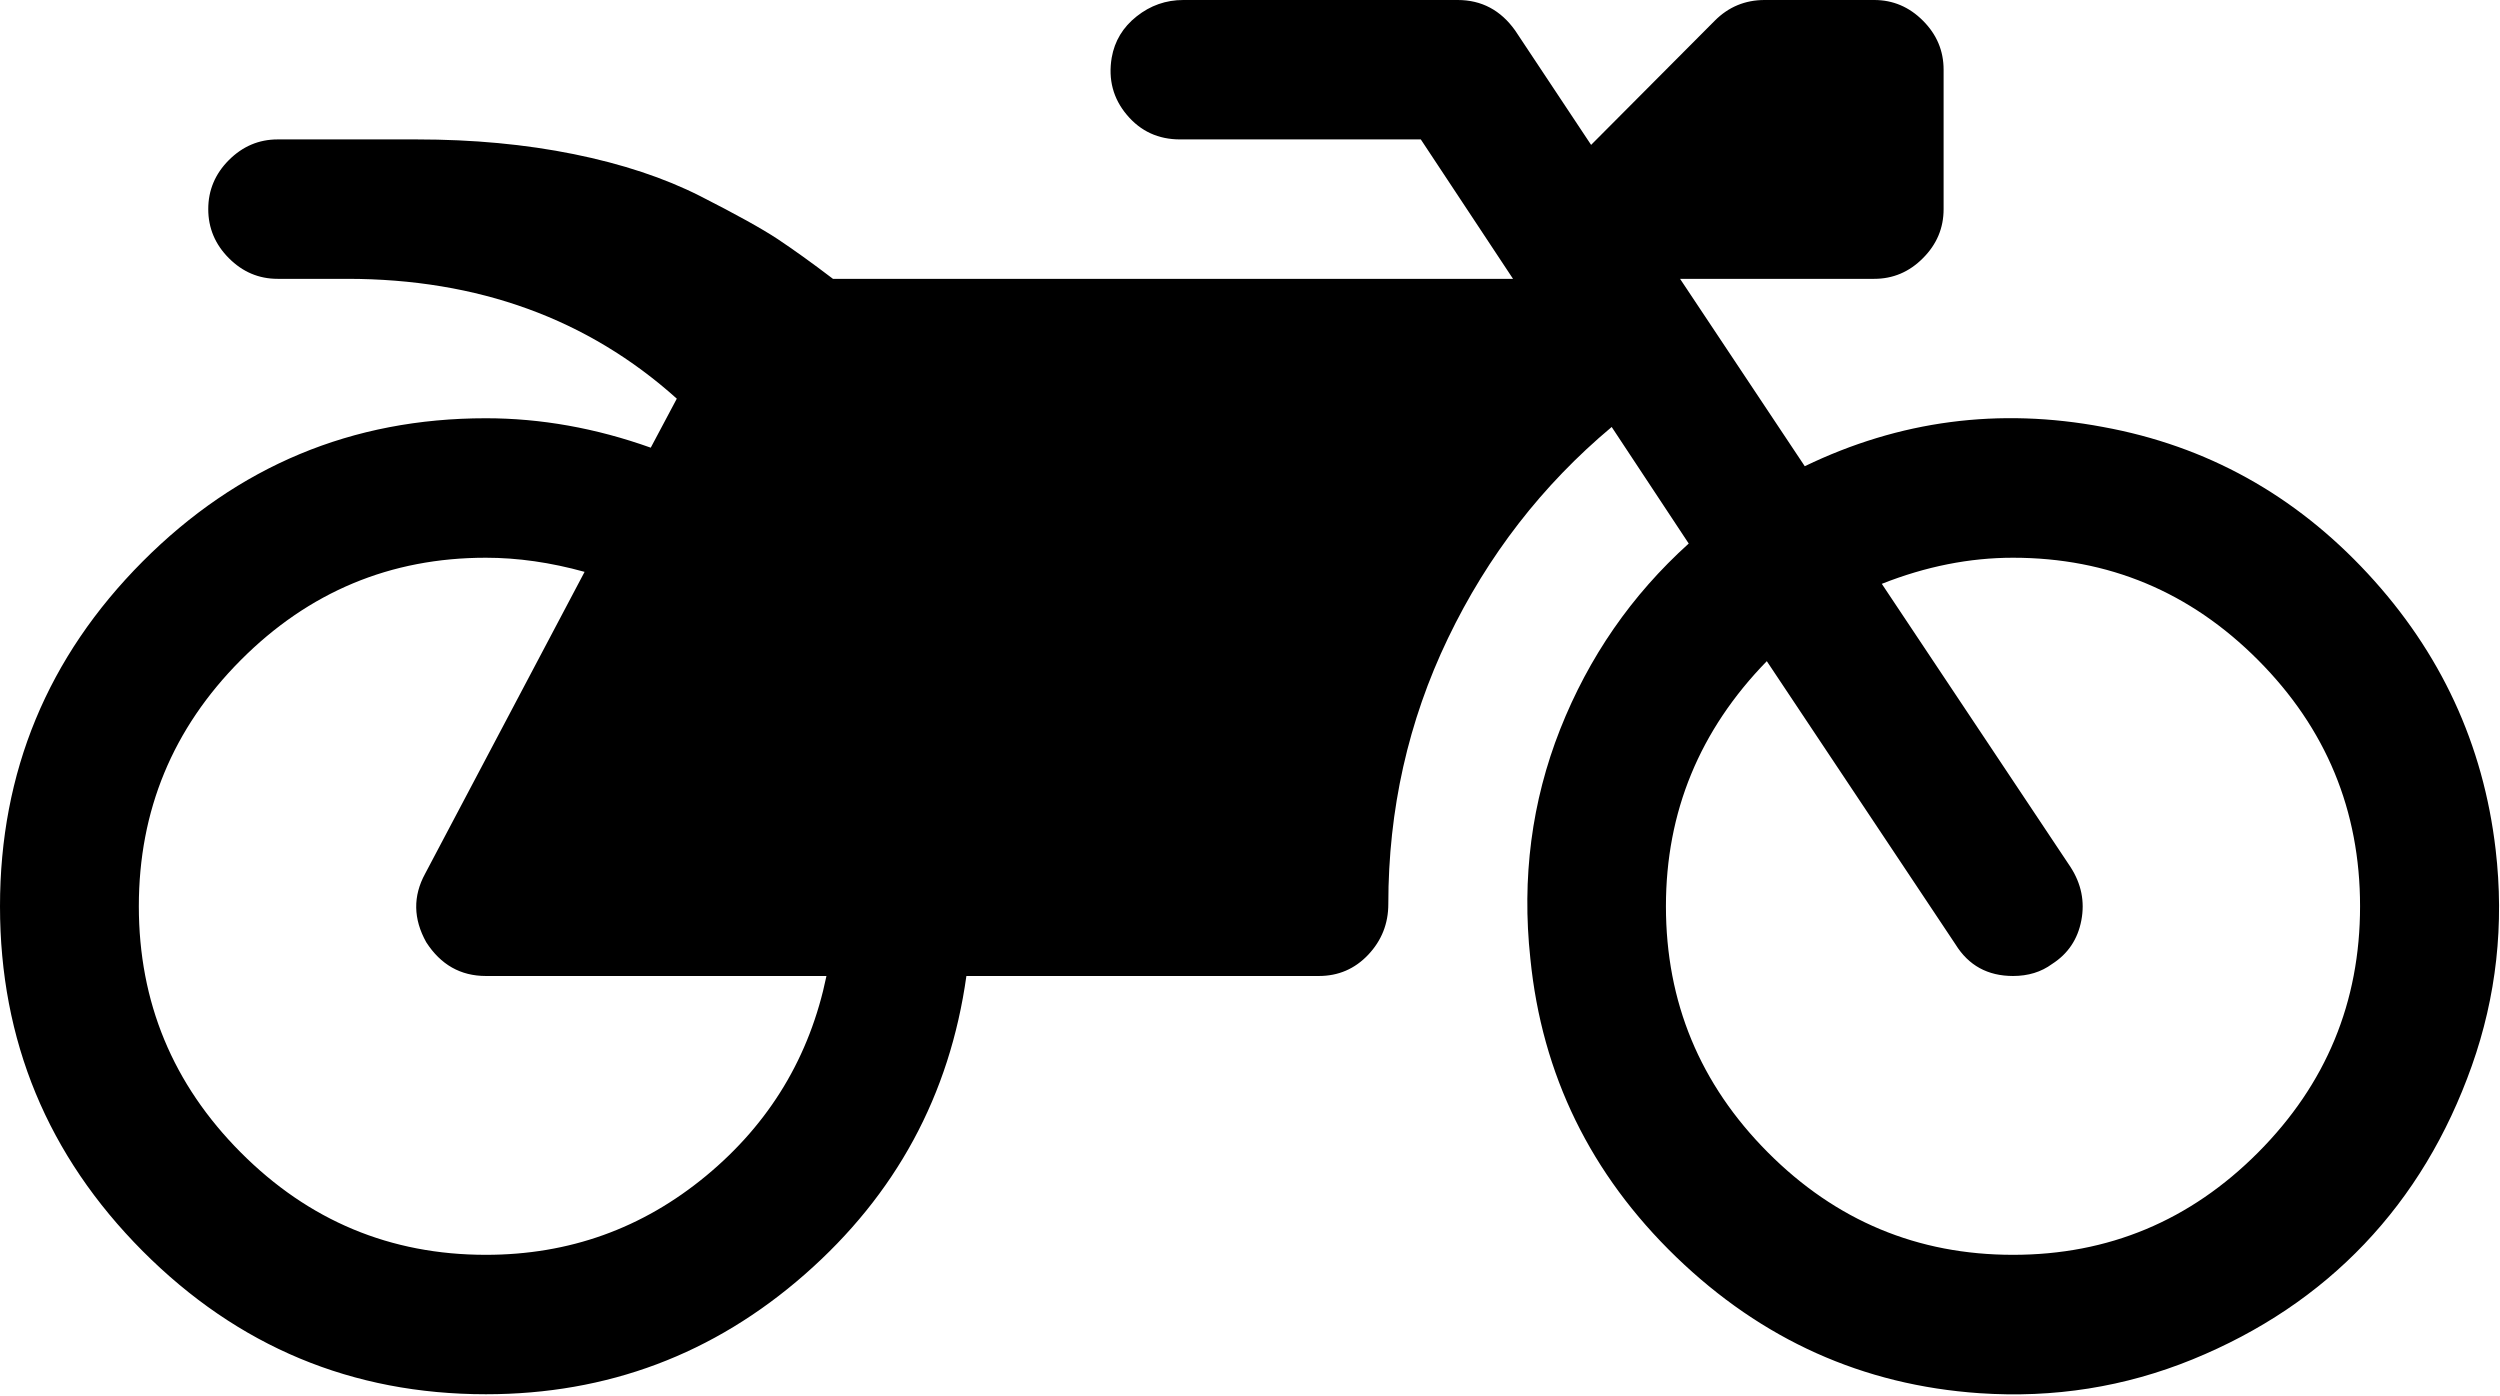
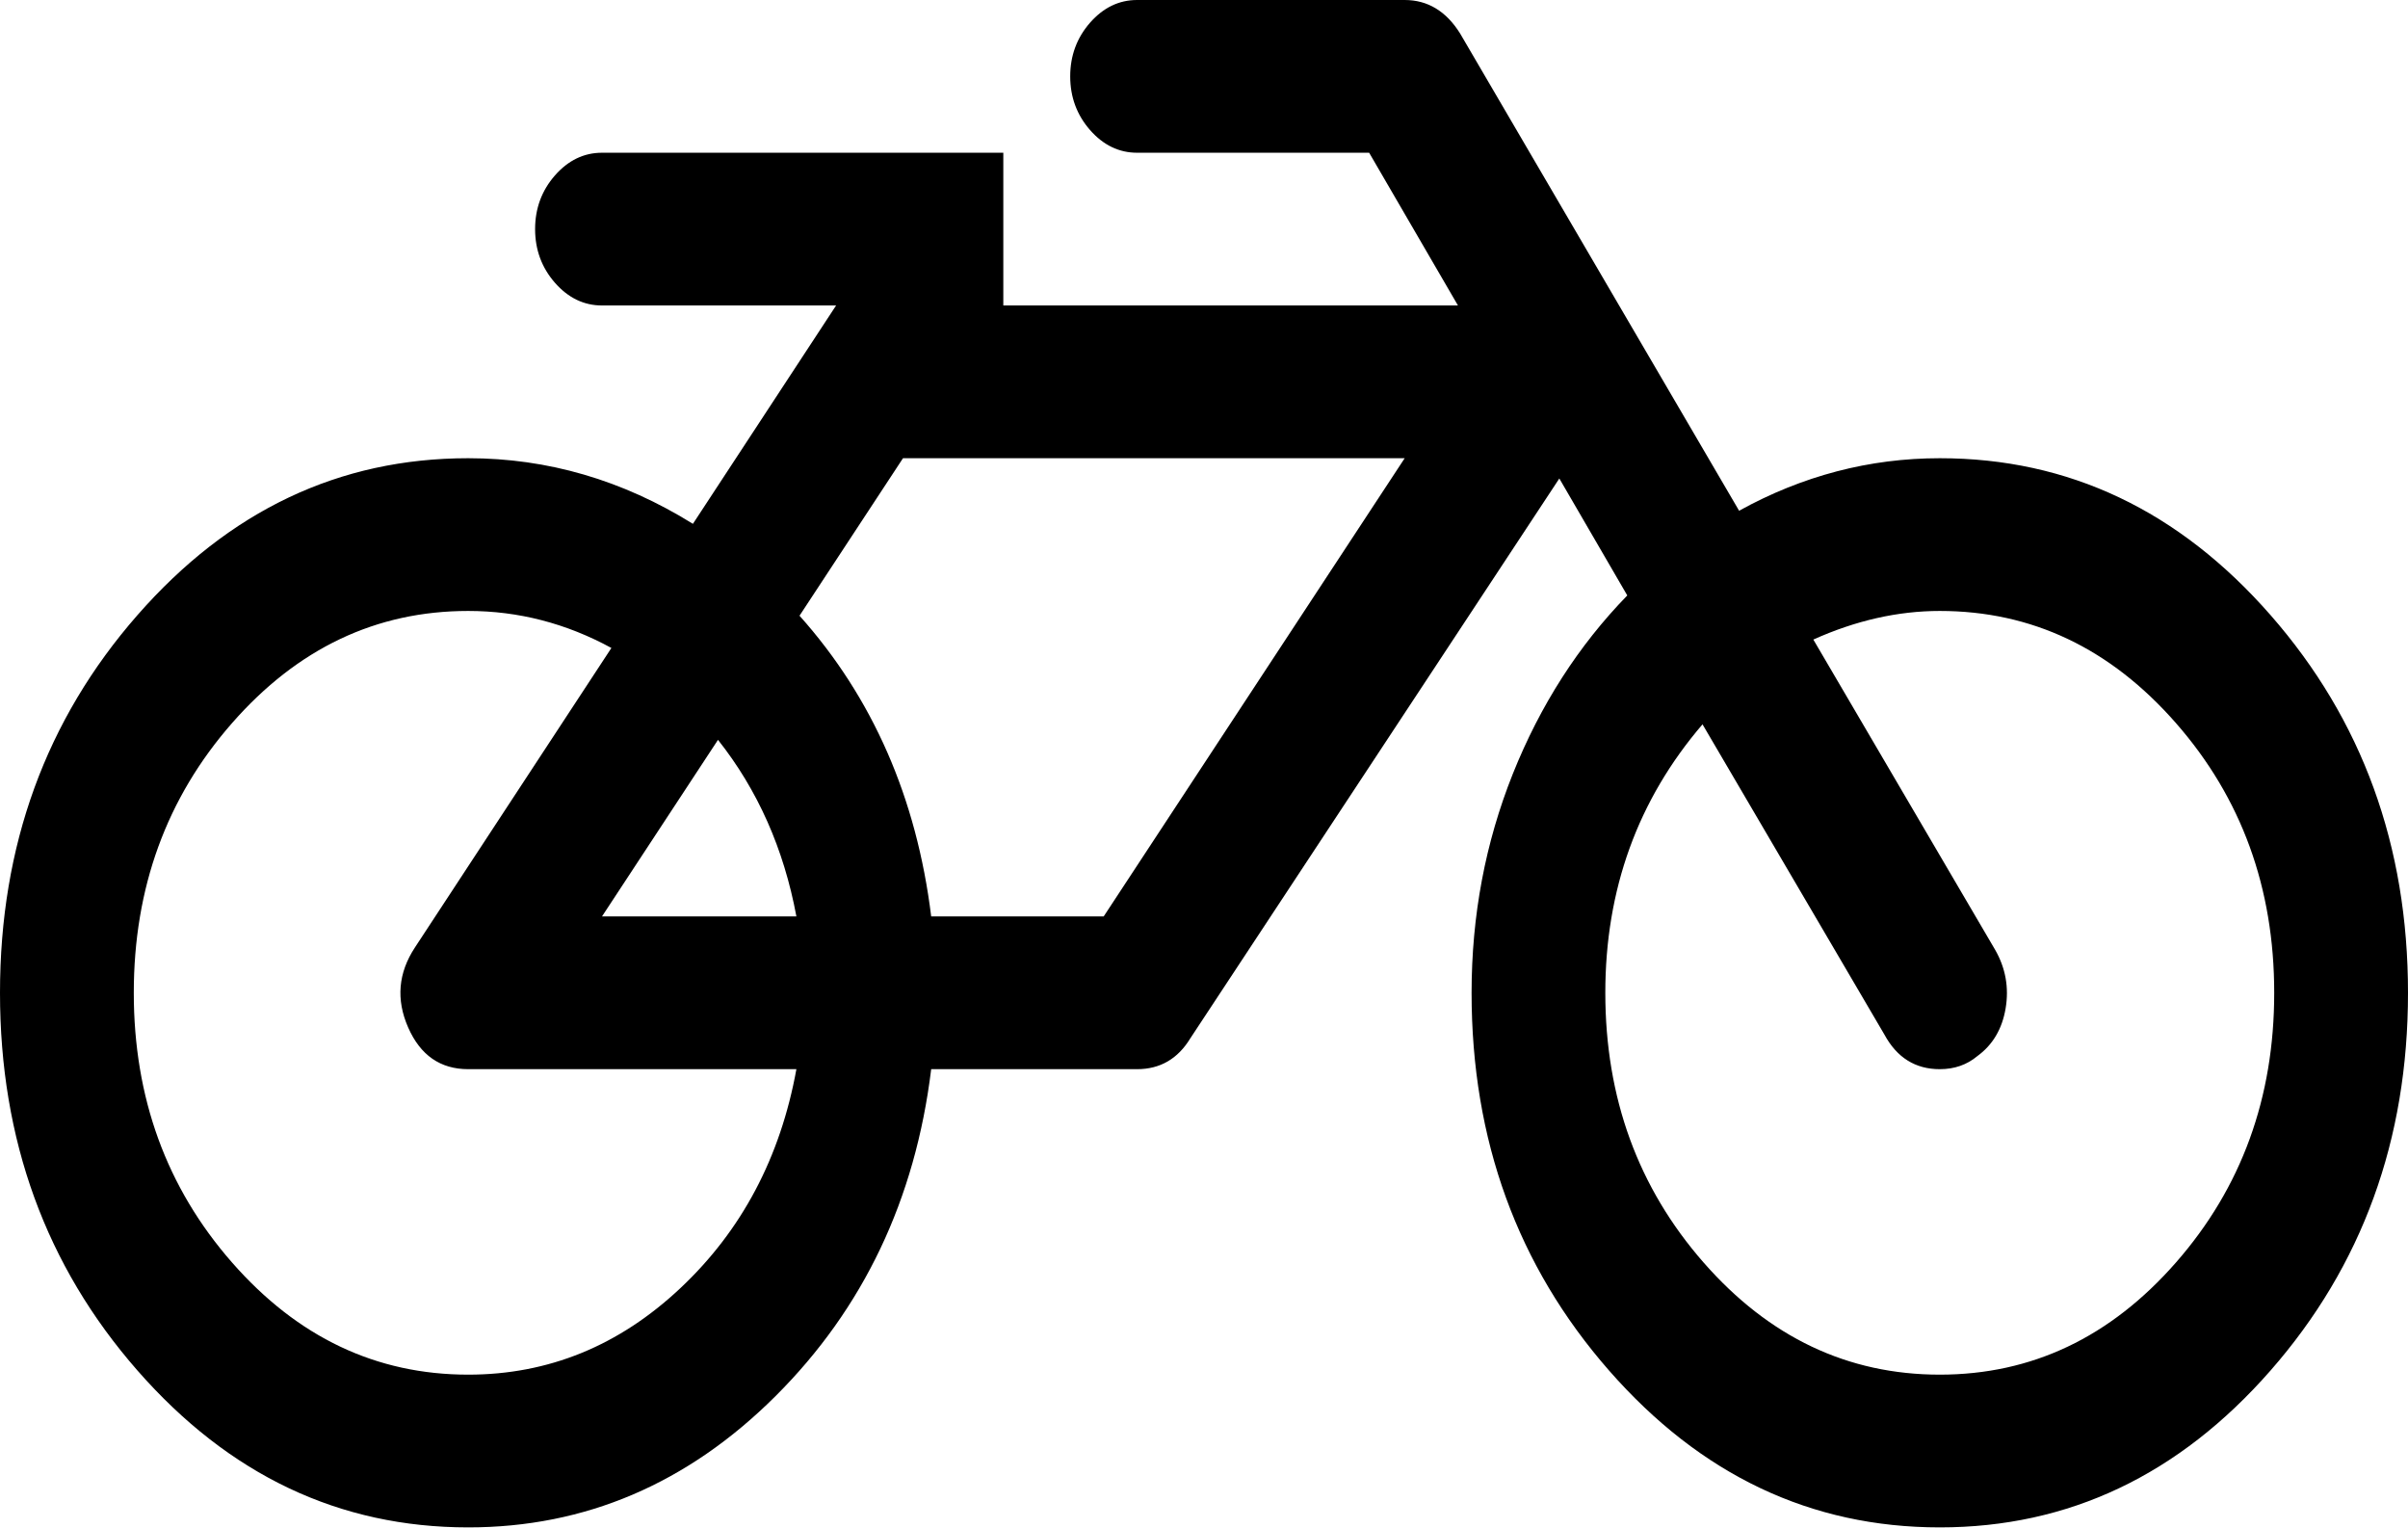
- <svg xmlns="http://www.w3.org/2000/svg" version="1.1" width="43px" height="24px">
-   <g transform="matrix(1 0 0 1 -752 -3548 )">
-     <path d="M 40.724 9.864  C 41.98 11.219  42.714 12.802  42.925 14.614  C 43.075 15.9  42.938 17.14  42.515 18.333  C 42.092 19.525  41.477 20.546  40.668 21.396  C 39.86 22.245  38.874 22.907  37.711 23.382  C 36.548 23.856  35.327 24.05  34.046 23.963  C 32.043 23.825  30.305 23.044  28.831 21.621  C 27.358 20.197  26.521 18.486  26.322 16.487  C 26.173 15.101  26.344 13.786  26.835 12.543  C 27.327 11.301  28.063 10.236  29.046 9.349  L 27.721 7.344  C 26.528 8.343  25.589 9.555  24.905 10.979  C 24.221 12.403  23.879 13.927  23.879 15.55  C 23.879 15.888  23.763 16.178  23.533 16.422  C 23.303 16.665  23.02 16.787  22.685 16.787  L 17.909 16.787  L 16.622 16.787  C 16.336 18.835  15.409 20.546  13.842 21.92  C 12.275 23.294  10.447 23.981  8.357 23.981  C 6.057 23.981  4.089 23.16  2.453 21.518  C 0.818 19.875  0 17.899  0 15.588  C 0 13.277  0.818 11.301  2.453 9.658  C 4.089 8.016  6.057 7.194  8.357 7.194  C 9.303 7.194  10.248 7.363  11.193 7.7  L 11.641 6.857  C 10.111 5.483  8.221 4.796  5.97 4.796  L 4.776 4.796  C 4.452 4.796  4.173 4.678  3.936 4.44  C 3.7 4.203  3.582 3.922  3.582 3.597  C 3.582 3.272  3.7 2.991  3.936 2.754  C 4.173 2.517  4.452 2.398  4.776 2.398  L 7.164 2.398  C 8.134 2.398  9.035 2.482  9.869 2.651  C 10.702 2.82  11.426 3.06  12.042 3.372  C 12.657 3.685  13.102 3.931  13.376 4.112  C 13.649 4.294  13.966 4.521  14.327 4.796  L 23.879 4.796  L 26.024 4.796  L 24.438 2.398  L 20.297 2.398  C 19.924 2.398  19.619 2.258  19.383 1.977  C 19.146 1.696  19.059 1.368  19.121 0.993  C 19.171 0.706  19.314 0.468  19.551 0.281  C 19.787 0.094  20.054 0  20.353 0  L 25.072 0  C 25.483 0  25.812 0.175  26.061 0.525  L 27.367 2.492  L 29.494 0.356  C 29.73 0.119  30.016 0  30.352 0  L 32.236 0  C 32.559 0  32.839 0.119  33.075 0.356  C 33.312 0.593  33.43 0.874  33.43 1.199  L 33.43 3.597  C 33.43 3.922  33.312 4.203  33.075 4.44  C 32.839 4.678  32.559 4.796  32.236 4.796  L 28.897 4.796  L 31.042 8.019  C 32.671 7.232  34.381 7.007  36.172 7.344  C 37.951 7.669  39.468 8.509  40.724 9.864  Z M 4.141 19.822  C 5.31 20.996  6.716 21.583  8.357 21.583  C 9.788 21.583  11.05 21.13  12.144 20.225  C 13.239 19.319  13.929 18.173  14.215 16.787  L 8.357 16.787  C 7.922 16.787  7.58 16.593  7.331 16.206  C 7.108 15.806  7.101 15.413  7.313 15.026  L 10.055 9.836  C 9.471 9.674  8.905 9.593  8.357 9.593  C 6.716 9.593  5.31 10.18  4.141 11.354  C 2.972 12.528  2.388 13.939  2.388 15.588  C 2.388 17.237  2.972 18.648  4.141 19.822  Z M 30.408 19.822  C 31.577 20.996  32.982 21.583  34.624 21.583  C 36.266 21.583  37.671 20.996  38.84 19.822  C 40.009 18.648  40.593 17.237  40.593 15.588  C 40.593 13.939  40.009 12.528  38.84 11.354  C 37.671 10.18  36.266 9.593  34.624 9.593  C 33.878 9.593  33.125 9.742  32.367 10.042  L 35.613 14.913  C 35.799 15.201  35.861 15.507  35.799 15.831  C 35.737 16.156  35.569 16.406  35.295 16.581  C 35.109 16.718  34.885 16.787  34.624 16.787  C 34.189 16.787  33.859 16.606  33.635 16.244  L 30.389 11.372  C 29.233 12.559  28.654 13.964  28.654 15.588  C 28.654 17.237  29.239 18.648  30.408 19.822  Z " fill-rule="nonzero" fill="#000000" stroke="none" transform="matrix(1 0 0 1 752 3548 )" />
+ <svg xmlns="http://www.w3.org/2000/svg" version="1.1" width="41px" height="26px">
+   <g transform="matrix(1 0 0 1 -650 -3548 )">
+     <path d="M 11.585 21.927  C 12.629 20.946  13.287 19.703  13.56 18.2  L 7.972 18.2  C 7.498 18.2  7.157 17.963  6.949 17.489  C 6.741 17.015  6.78 16.561  7.065 16.128  L 10.41 11.03  C 9.639 10.61  8.826 10.4  7.972 10.4  C 6.406 10.4  5.066 11.036  3.951 12.309  C 2.835 13.582  2.278 15.113  2.278 16.9  C 2.278 18.688  2.835 20.218  3.951 21.491  C 5.066 22.764  6.406 23.4  7.972 23.4  C 9.337 23.4  10.541 22.909  11.585 21.927  Z M 12.225 12.594  L 10.25 15.6  L 13.56 15.6  C 13.346 14.449  12.901 13.447  12.225 12.594  Z M 15.855 15.6  L 18.792 15.6  L 23.917 7.8  L 15.375 7.8  L 13.613 10.481  C 14.859 11.876  15.606 13.582  15.855 15.6  Z M 37.049 21.491  C 38.165 20.218  38.722 18.688  38.722 16.9  C 38.722 15.113  38.165 13.582  37.049 12.309  C 35.934 11.036  34.594 10.4  33.028 10.4  C 32.316 10.4  31.598 10.562  30.875 10.887  L 33.971 16.169  C 34.149 16.48  34.208 16.812  34.149 17.164  C 34.09 17.516  33.929 17.787  33.668 17.977  C 33.49 18.126  33.277 18.2  33.028 18.2  C 32.613 18.2  32.298 18.004  32.085 17.611  L 28.988 12.33  C 27.885 13.616  27.333 15.14  27.333 16.9  C 27.333 18.688  27.891 20.218  29.006 21.491  C 30.121 22.764  31.462 23.4  33.028 23.4  C 34.594 23.4  35.934 22.764  37.049 21.491  Z M 38.66 10.471  C 40.22 12.252  41 14.395  41 16.9  C 41 19.405  40.22 21.548  38.66 23.329  C 37.1 25.11  35.223 26  33.028 26  C 30.833 26  28.956 25.11  27.396 23.329  C 25.836 21.548  25.056 19.405  25.056 16.9  C 25.056 15.586  25.29 14.344  25.758 13.173  C 26.227 12.001  26.877 10.989  27.707 10.136  L 26.55 8.145  L 20.269 17.672  C 20.055 18.024  19.753 18.2  19.361 18.2  L 15.855 18.2  C 15.583 20.421  14.699 22.276  13.204 23.766  C 11.709 25.255  9.965 26  7.972 26  C 5.777 26  3.9 25.11  2.34 23.329  C 0.78 21.548  0 19.405  0 16.9  C 0 14.395  0.78 12.252  2.34 10.471  C 3.9 8.69  5.777 7.8  7.972 7.8  C 9.325 7.8  10.6 8.172  11.798 8.917  L 14.236 5.2  L 10.25 5.2  C 9.942 5.2  9.675 5.071  9.449 4.814  C 9.224 4.557  9.111 4.252  9.111 3.9  C 9.111 3.548  9.224 3.243  9.449 2.986  C 9.675 2.729  9.942 2.6  10.25 2.6  L 17.083 2.6  L 17.083 5.2  L 24.824 5.2  L 23.312 2.6  L 19.361 2.6  C 19.053 2.6  18.786 2.471  18.56 2.214  C 18.335 1.957  18.222 1.652  18.222 1.3  C 18.222 0.948  18.335 0.643  18.56 0.386  C 18.786 0.129  19.053 0  19.361 0  L 23.917 0  C 24.308 0  24.623 0.19  24.86 0.569  L 29.611 8.694  C 30.691 8.098  31.83 7.8  33.028 7.8  C 35.223 7.8  37.1 8.69  38.66 10.471  Z " fill-rule="nonzero" fill="#000000" stroke="none" transform="matrix(1 0 0 1 650 3548 )" />
  </g>
</svg>
